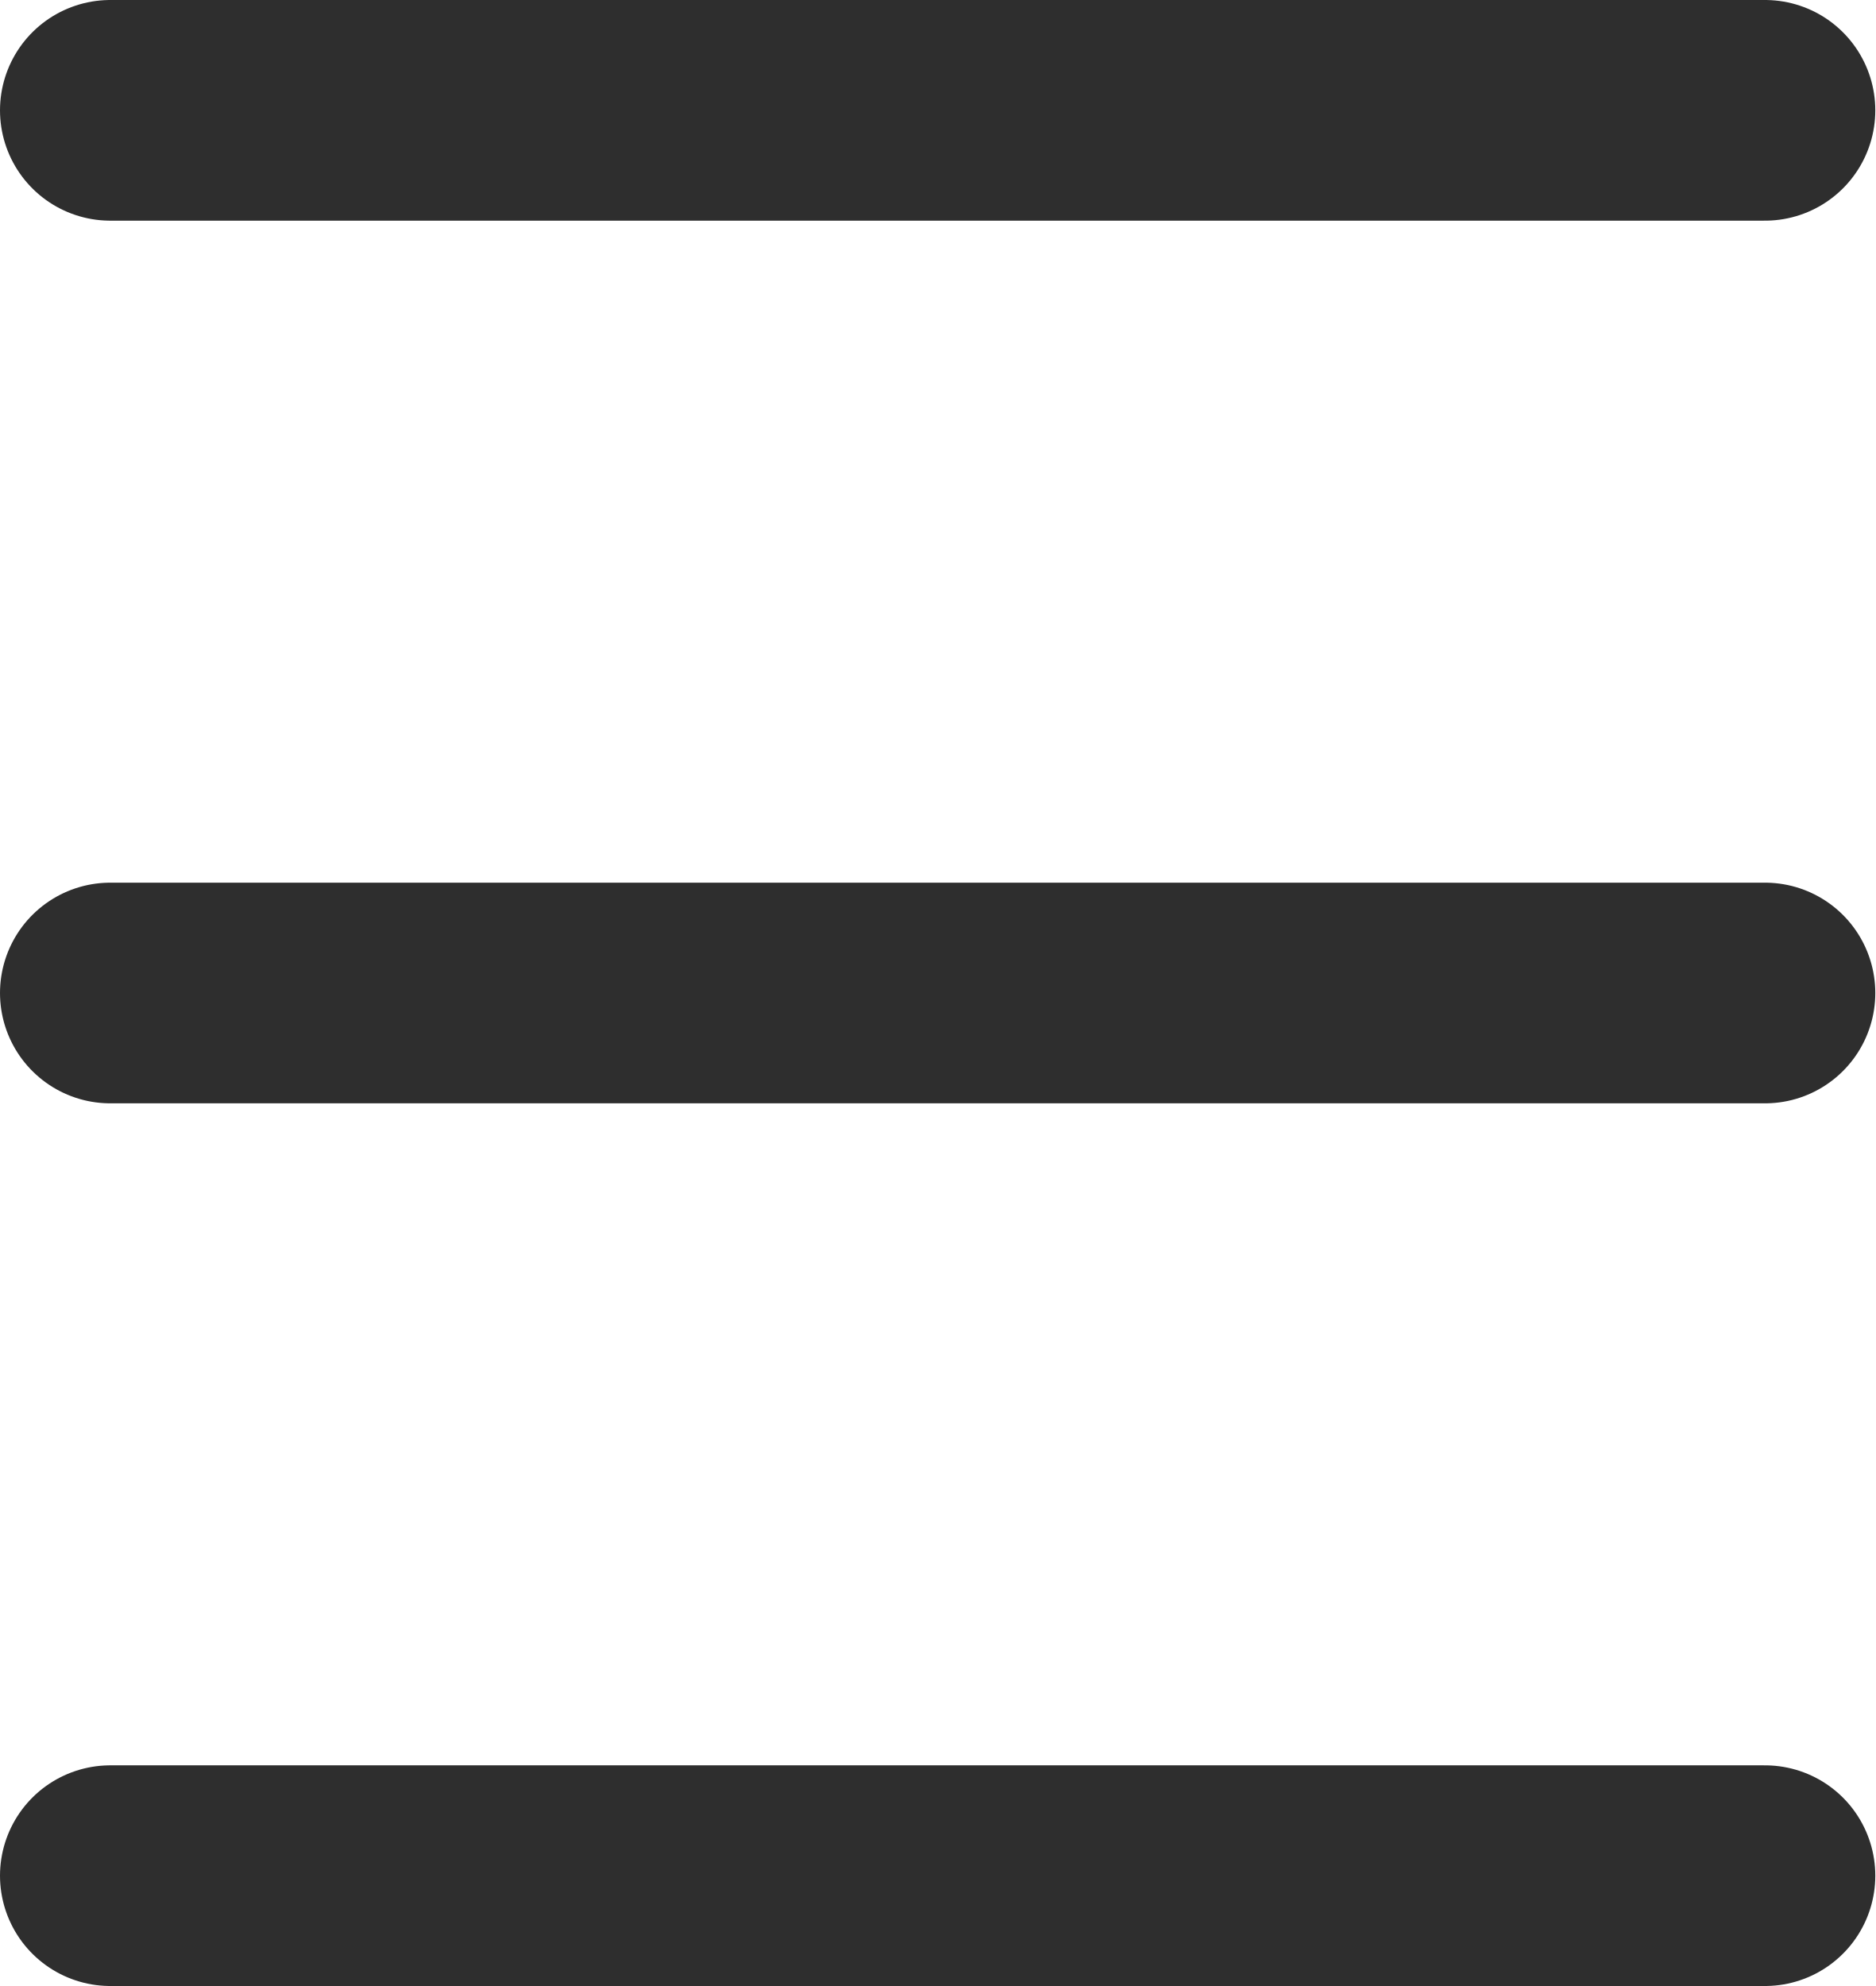
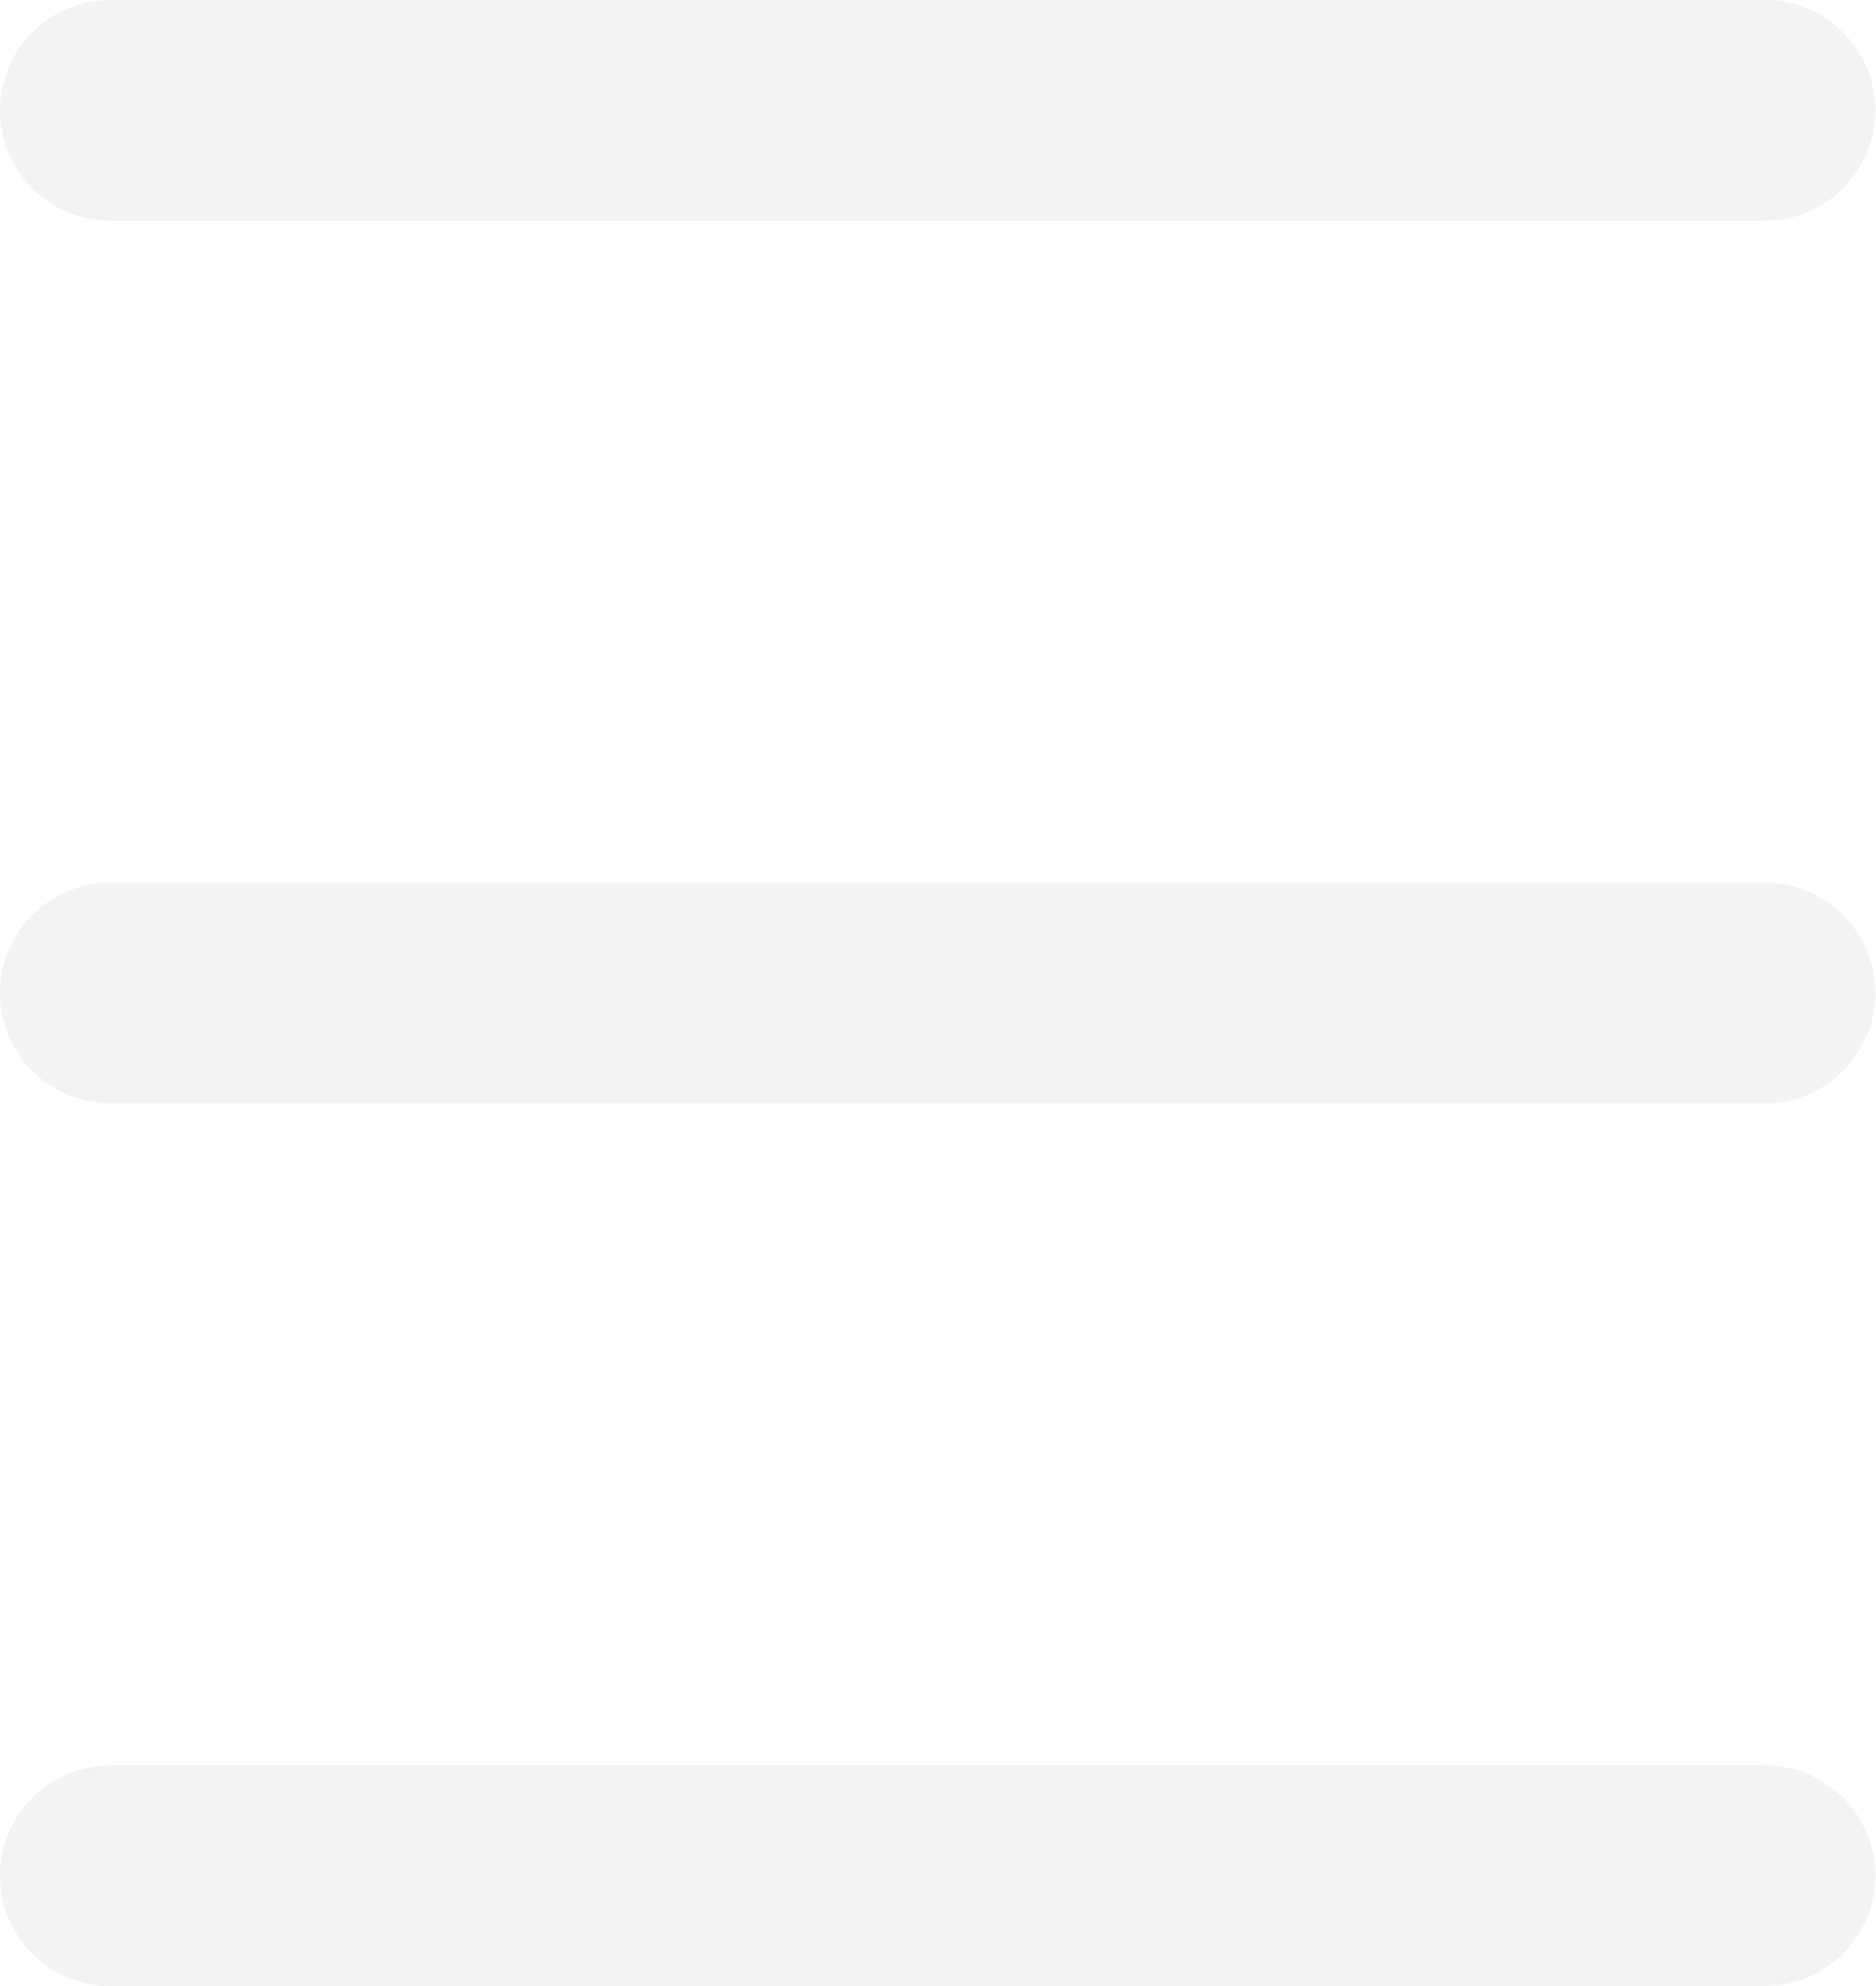
- <svg xmlns="http://www.w3.org/2000/svg" width="17" height="18" viewBox="0 0 17 18" fill="none">
-   <path d="M1 1H16M1 9H16M1 17H16" stroke="#2E2E2E" stroke-width="2" stroke-linecap="round" stroke-linejoin="round" />
+ <svg xmlns="http://www.w3.org/2000/svg" version="1.1" id="Layer_1" x="0px" y="0px" viewBox="0 0 17 18" style="enable-background:new 0 0 17 18;" xml:space="preserve">
+   <style type="text/css">
+ 	.st0{fill:none;stroke:#F3F3F3;stroke-width:2;stroke-linecap:round;stroke-linejoin:round;}
+ </style>
+   <path class="st0" d="M1,1h15 M1,9h15 M1,17h15" />
</svg>
